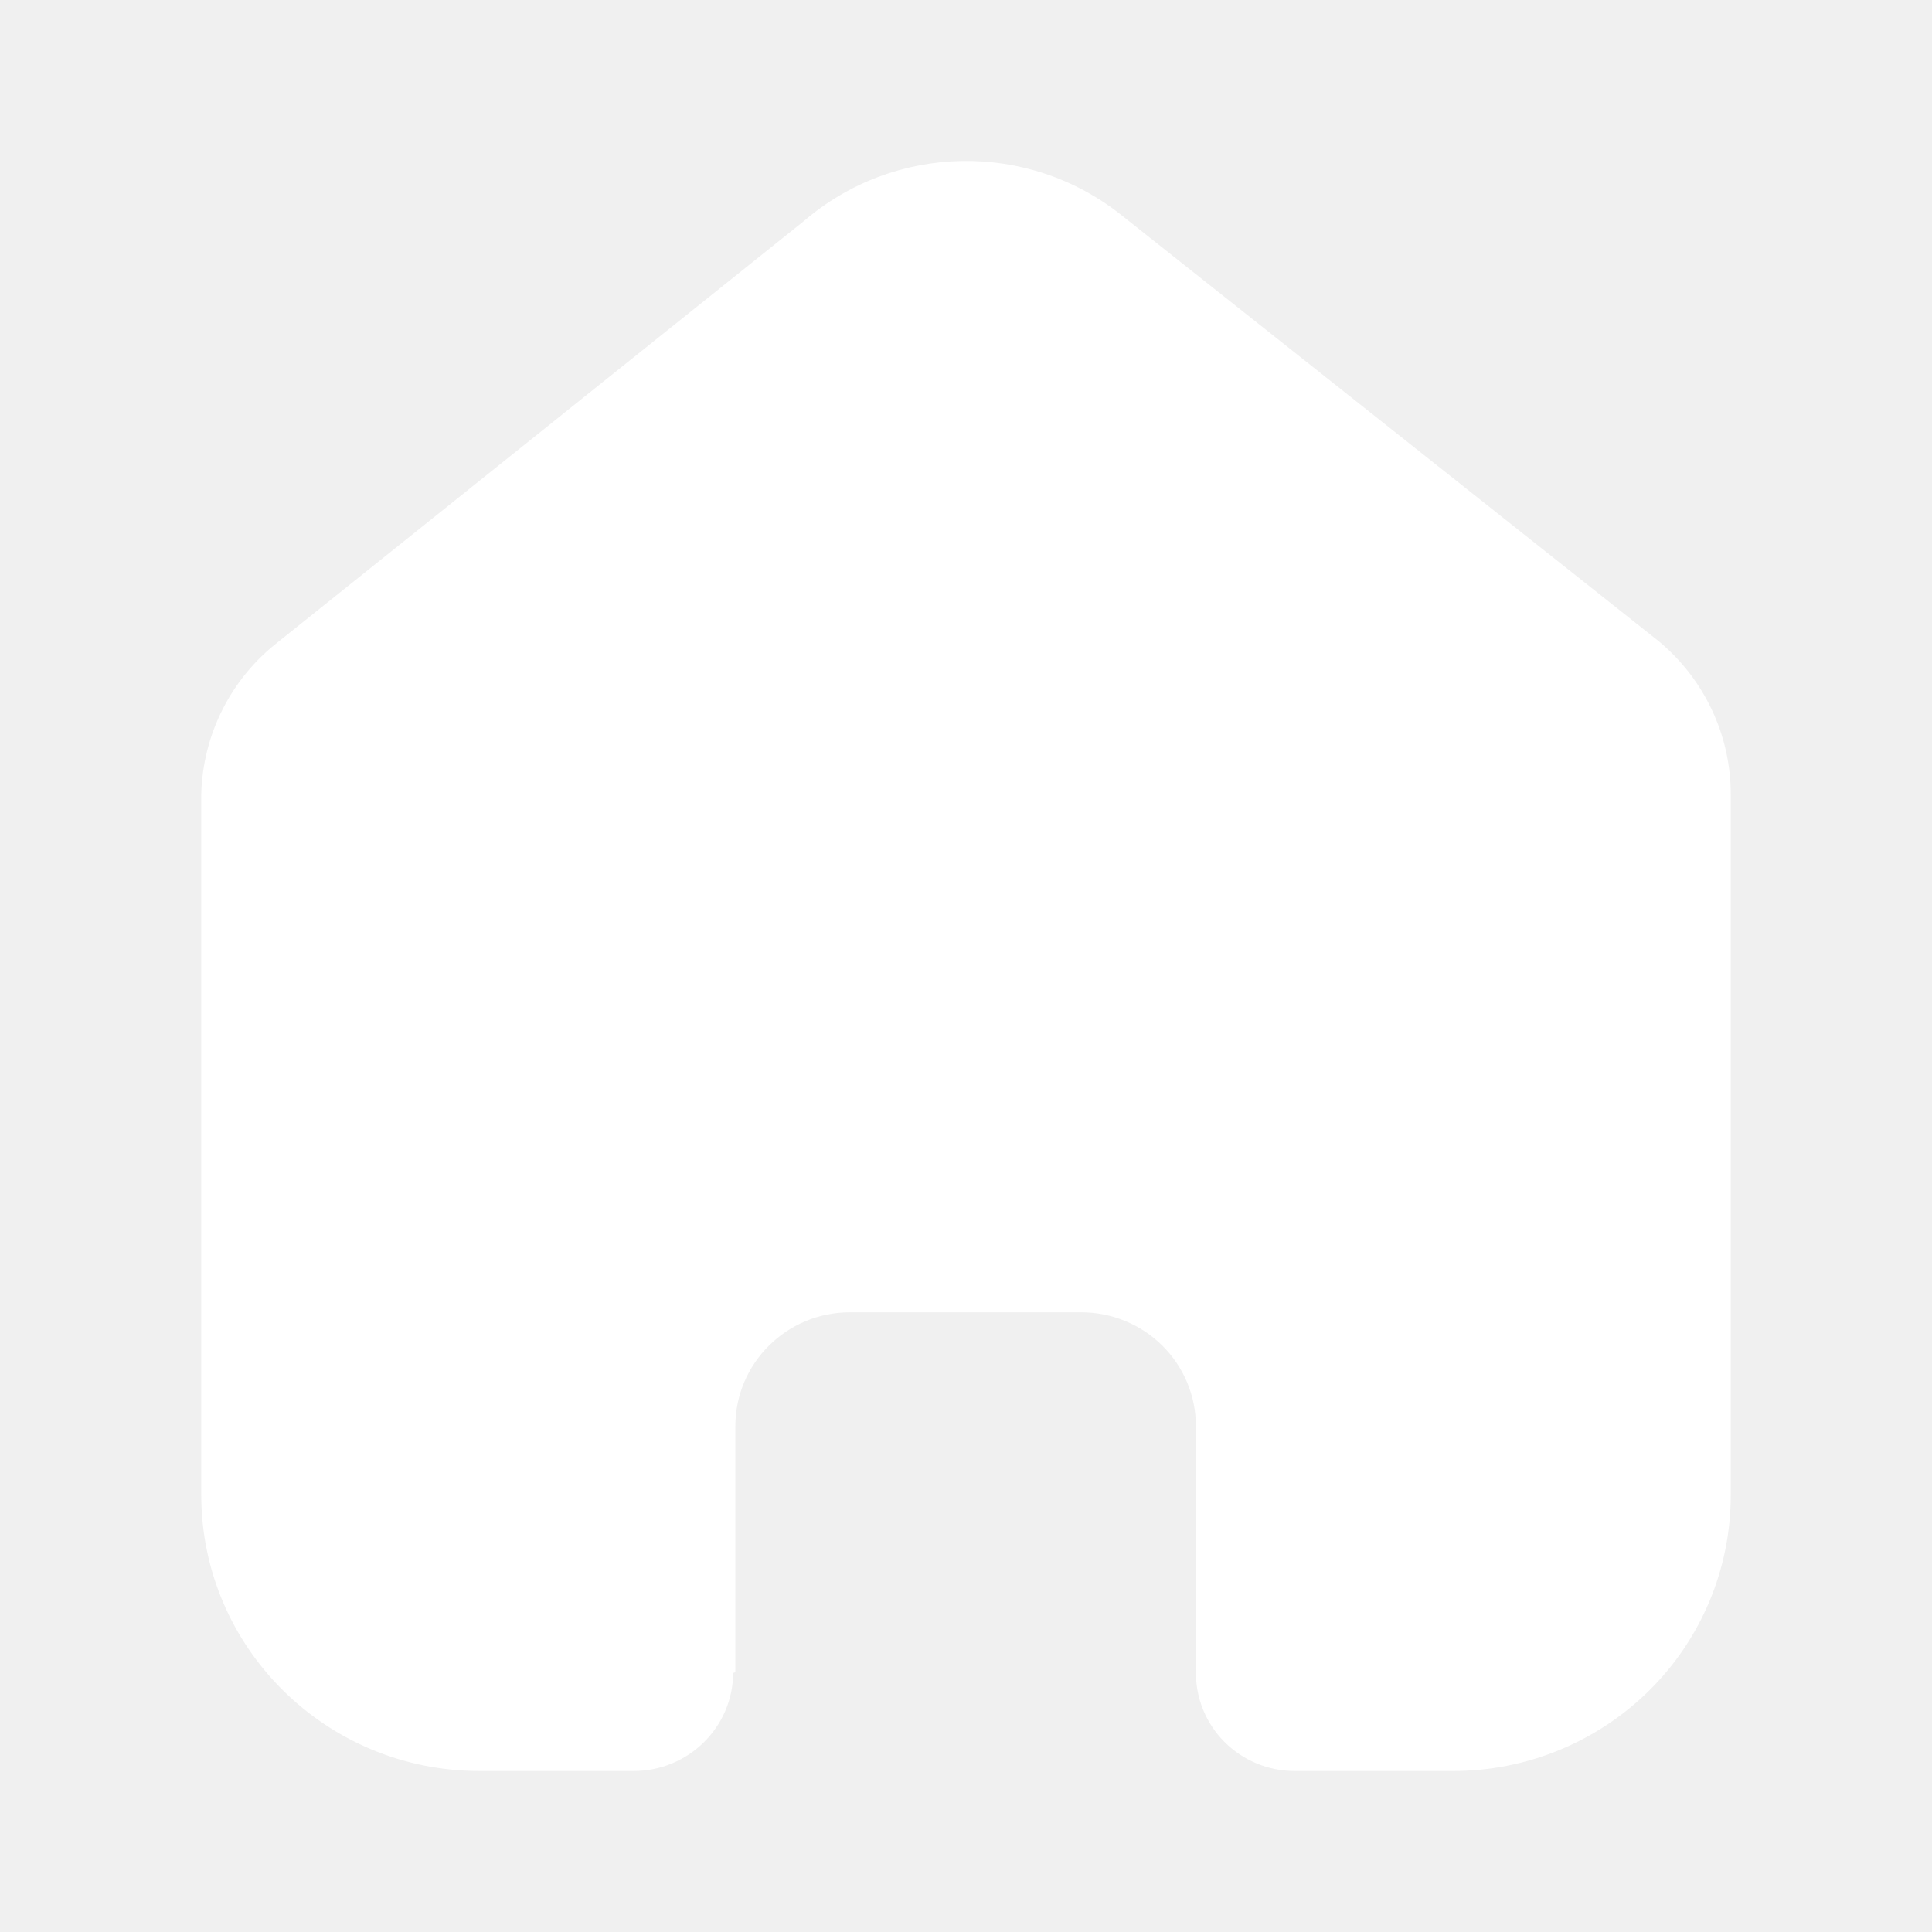
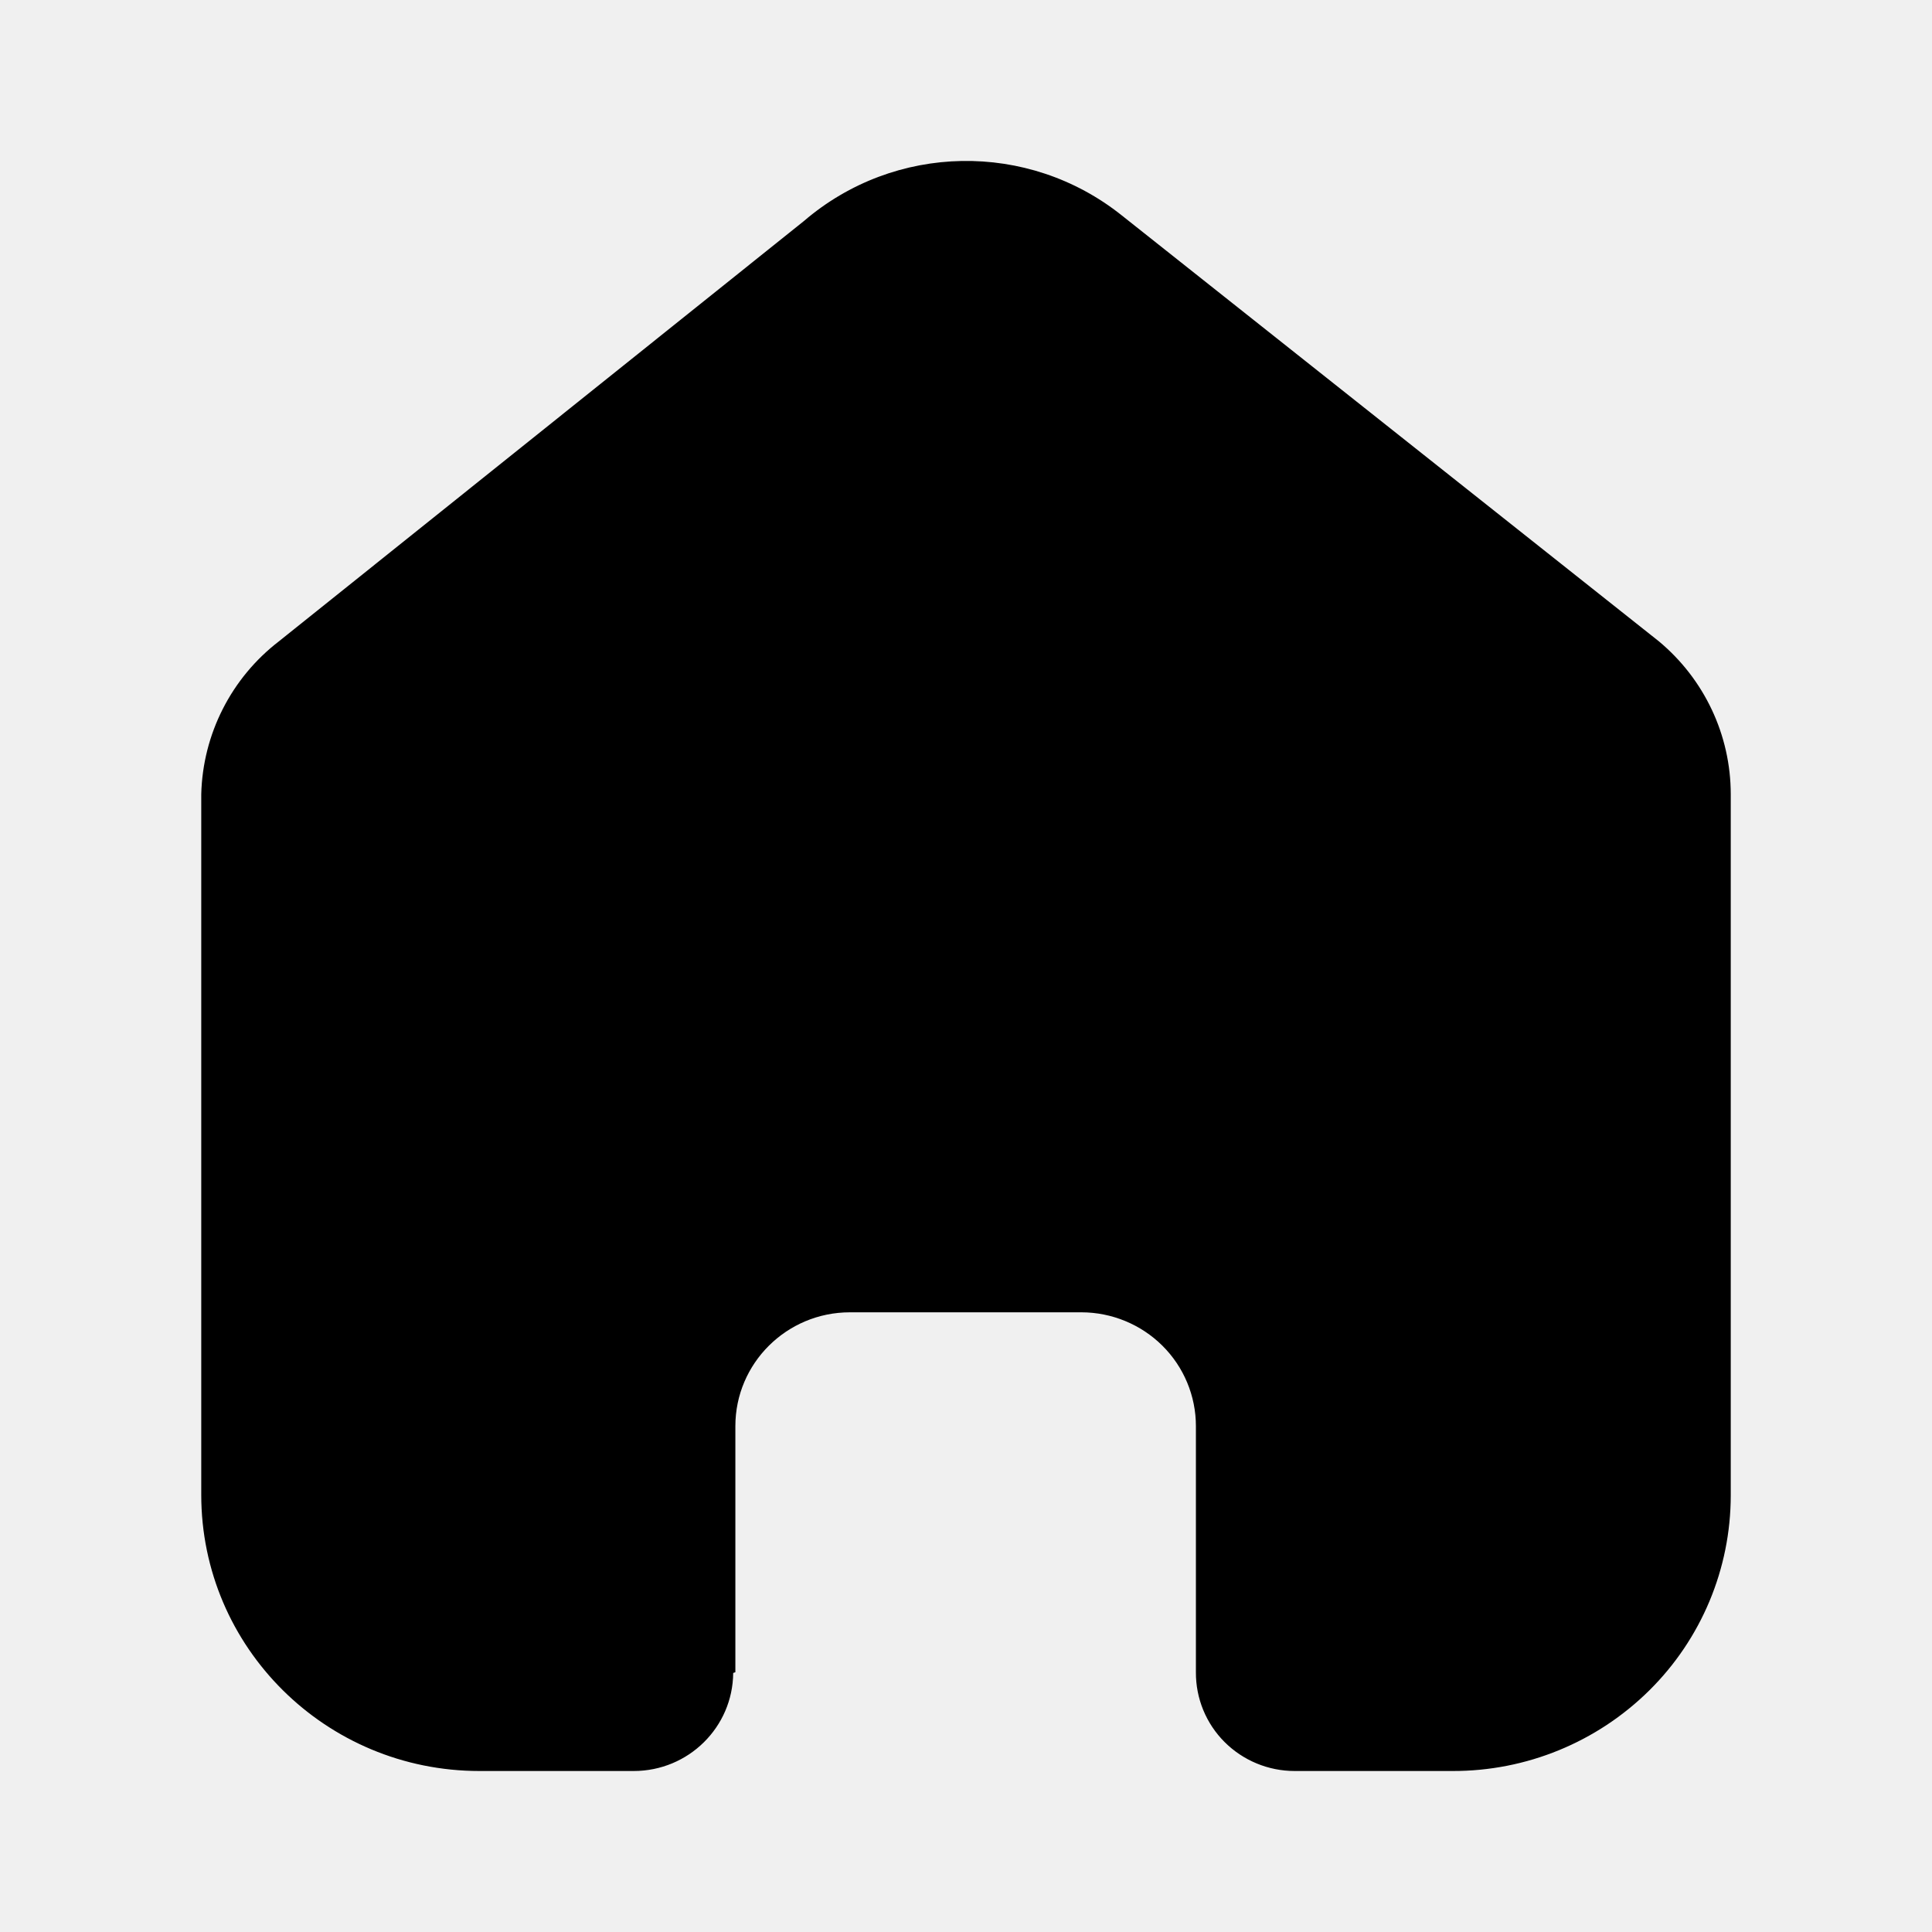
<svg xmlns="http://www.w3.org/2000/svg" t="1768980028623" class="icon" viewBox="0 0 1024 1024" version="1.1" p-id="10688" width="256" height="256">
-   <path d="M389.76 886.315v-130.432c0-33.28 27.179-60.331 60.715-60.331h122.667c16.085 0 31.573 6.4 42.923 17.664 11.392 11.307 17.792 26.667 17.792 42.667v130.432c-0.085 13.867 5.376 27.179 15.189 36.992 9.813 9.813 23.211 15.36 37.12 15.36h83.712a147.627 147.627 0 0 0 104.235-42.667 145.493 145.493 0 0 0 43.221-103.339V420.992c0-31.36-13.995-61.056-38.187-81.152l-284.629-225.707a132.139 132.139 0 0 0-168.491 3.072L147.925 339.84A105.557 105.557 0 0 0 106.667 420.992v371.285C106.667 873.131 172.672 938.667 254.123 938.667h81.749c29.013 0 52.523-23.211 52.736-51.968l1.152-0.384z" fill="#fff" p-id="10689" data-spm-anchor-id="a313x.search_index.0.i2.f0583a81jISok3" class="selected" />
+   <path d="M389.76 886.315v-130.432c0-33.28 27.179-60.331 60.715-60.331h122.667c16.085 0 31.573 6.4 42.923 17.664 11.392 11.307 17.792 26.667 17.792 42.667v130.432c-0.085 13.867 5.376 27.179 15.189 36.992 9.813 9.813 23.211 15.36 37.12 15.36h83.712a147.627 147.627 0 0 0 104.235-42.667 145.493 145.493 0 0 0 43.221-103.339V420.992c0-31.36-13.995-61.056-38.187-81.152l-284.629-225.707a132.139 132.139 0 0 0-168.491 3.072L147.925 339.84A105.557 105.557 0 0 0 106.667 420.992v371.285C106.667 873.131 172.672 938.667 254.123 938.667h81.749c29.013 0 52.523-23.211 52.736-51.968l1.152-0.384z" fill="#000" p-id="10689" data-spm-anchor-id="a313x.search_index.0.i2.f0583a81jISok3" class="selected" />
</svg>
